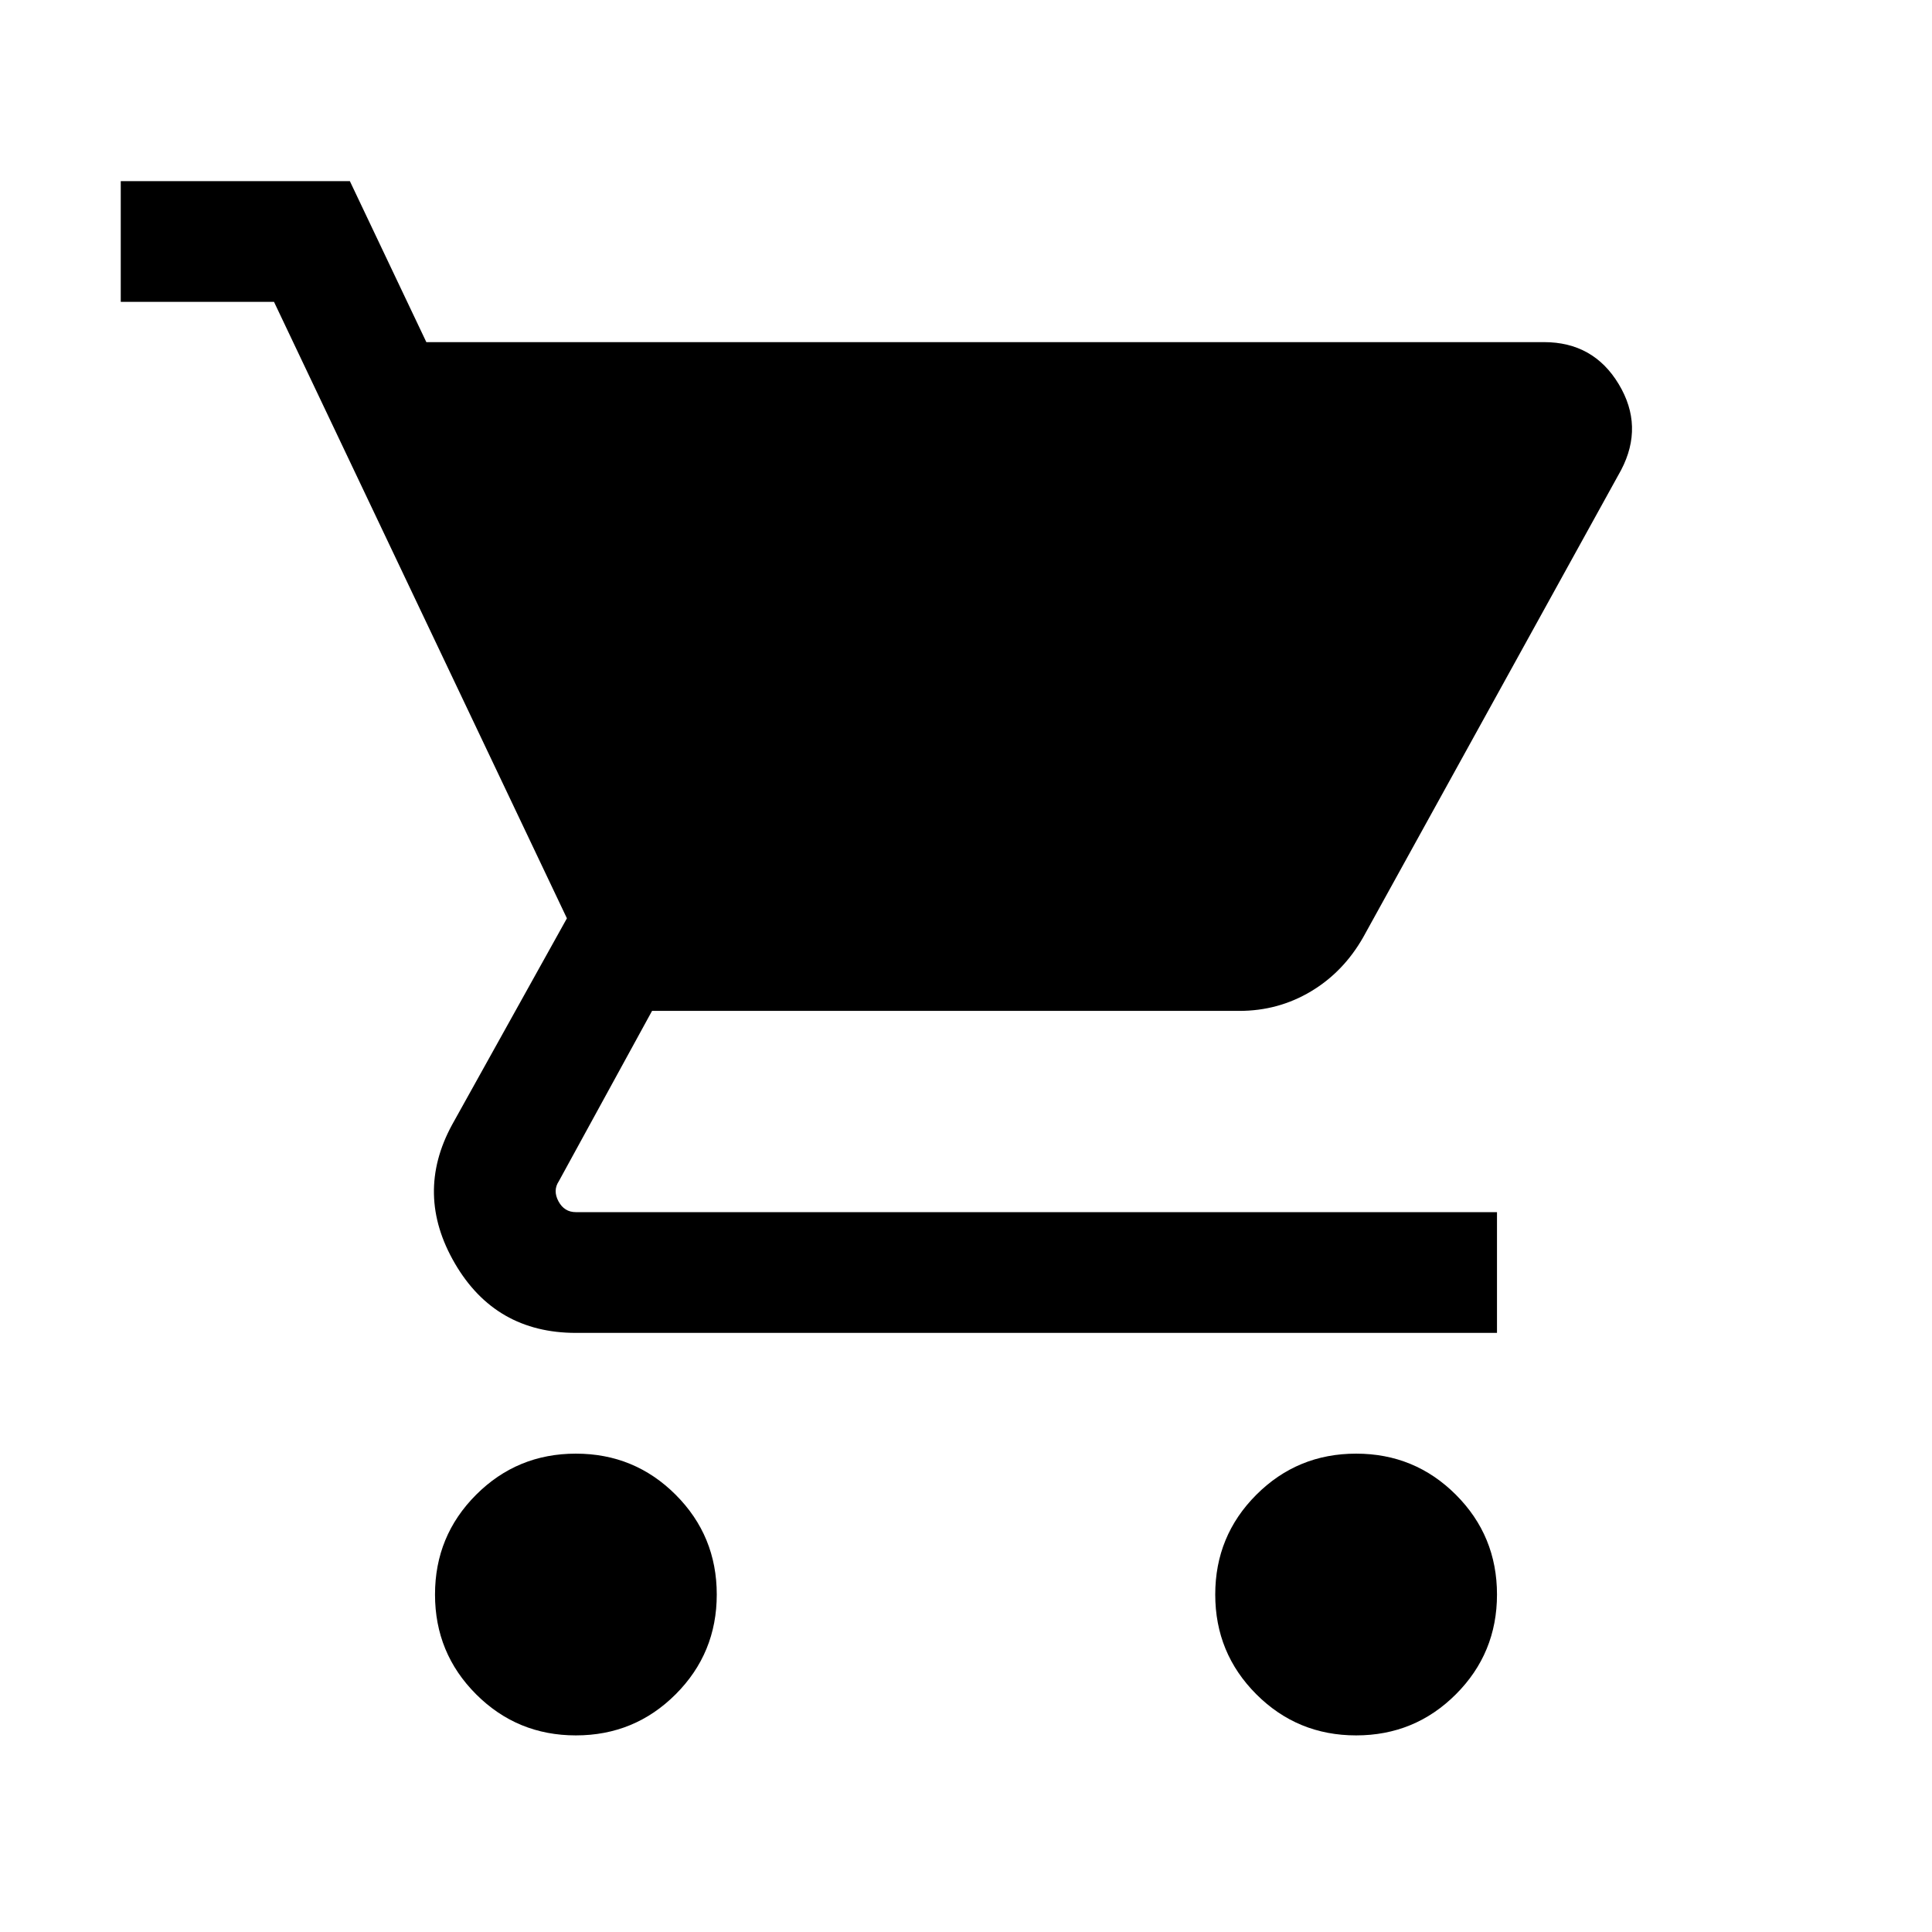
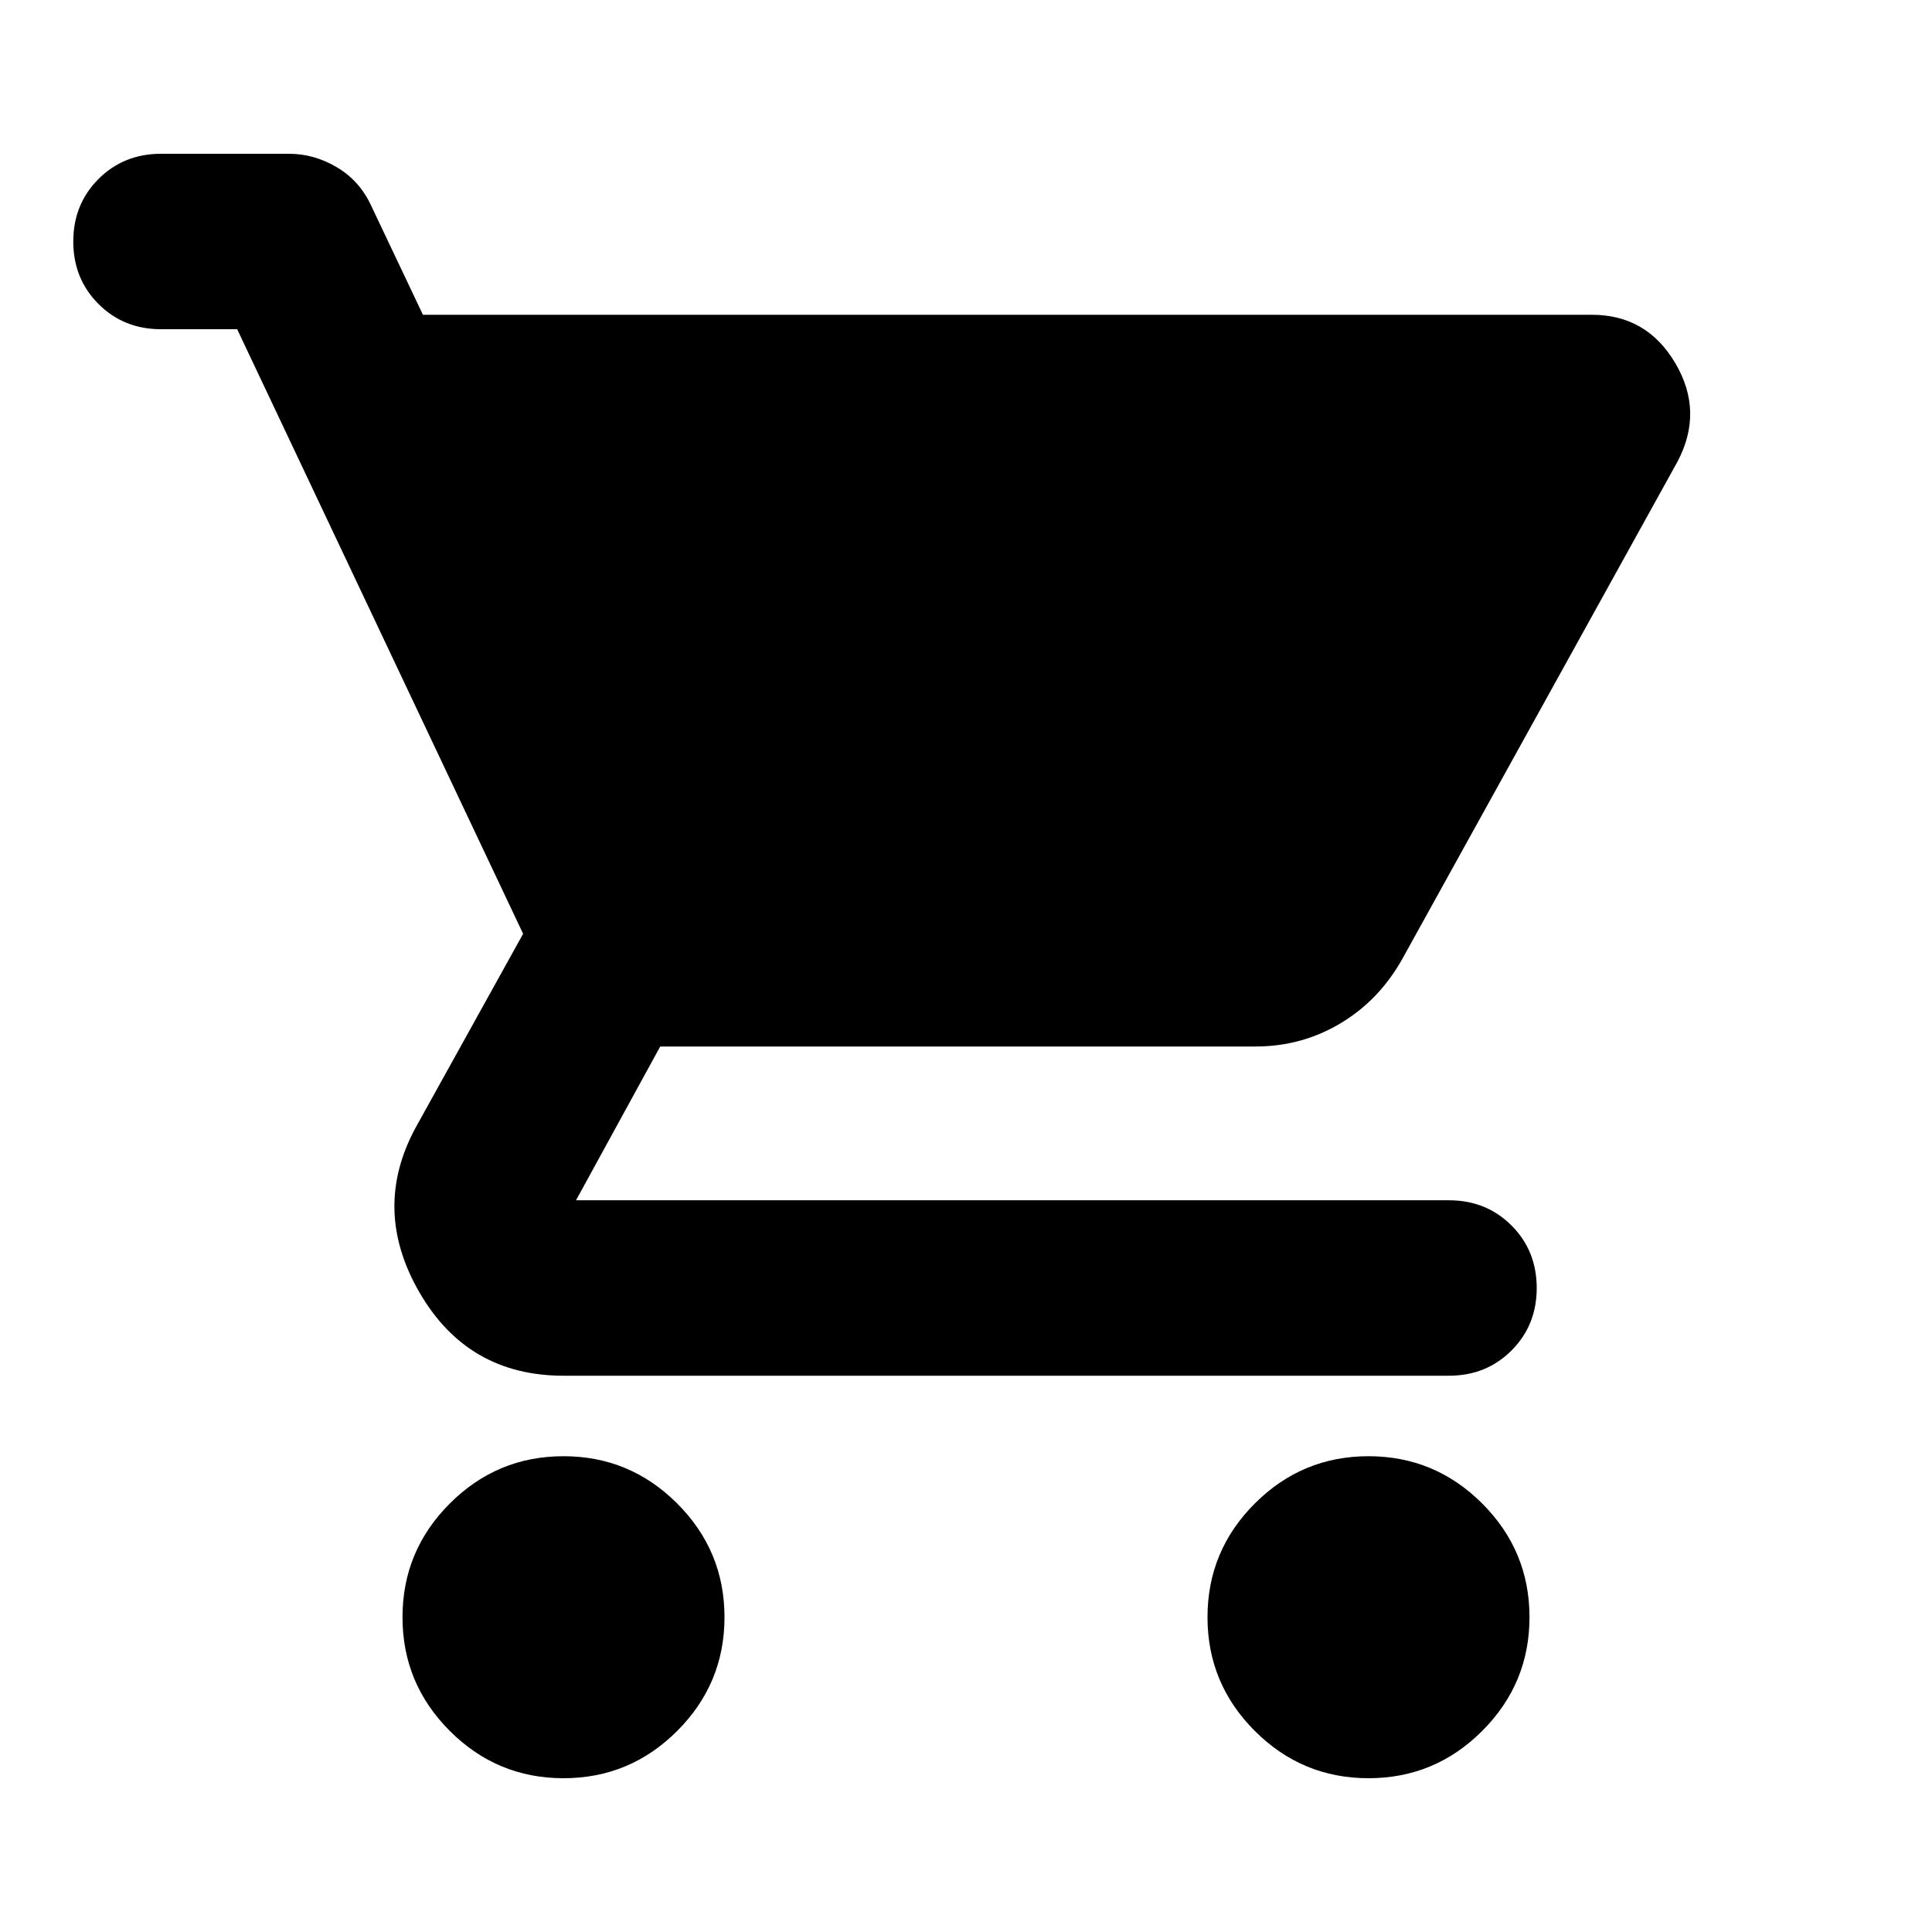
<svg xmlns="http://www.w3.org/2000/svg" height="24" viewBox="0 -960 960 960" width="24">
-   <path d="M286.154-97.694q-29.153 0-49.576-20.422-20.423-20.423-20.423-49.577 0-29.153 20.423-49.576 20.423-20.423 49.576-20.423 29.154 0 49.577 20.423t20.423 49.576q0 29.154-20.423 49.577-20.423 20.422-49.577 20.422Zm387.692 0q-29.154 0-49.577-20.422-20.423-20.423-20.423-49.577 0-29.153 20.423-49.576 20.423-20.423 49.577-20.423 29.153 0 49.576 20.423 20.423 20.423 20.423 49.576 0 29.154-20.423 49.577-20.423 20.422-49.576 20.422Zm-462-692.305h555.383q24.538 0 37.115 20.884 12.577 20.885 1.192 42.654L677.384-494.309q-9.847 17.308-26.039 26.962-16.192 9.653-35.499 9.653H324l-46.308 84.616q-3.077 4.616-.192 10.001t8.654 5.385h457.691v59.998H286.154q-39.999 0-60.115-34.499-20.115-34.5-1.423-68.884l57.078-102.616-145.539-306.308H60.001v-59.998h113.845l38 80Z" />
+   <path d="M280-76.413q-33 0-56.5-23.5t-23.5-56.5q0-33 23.5-56.5t56.5-23.5q33 0 56.5 23.5t23.5 56.5q0 33-23.5 56.5t-56.5 23.5Zm400 0q-33 0-56.5-23.5t-23.5-56.5q0-33 23.5-56.5t56.5-23.5q33 0 56.5 23.5t23.5 56.5q0 33-23.5 56.5t-56.5 23.5ZM210.152-803.587h580.913q27.213 0 41.411 24.087t1.046 48.913l-136.5 246.674q-11.478 20.717-30.803 32.315Q646.894-440 623.913-440H328.065l-41.847 76.413H720q18.524 0 31.056 12.531 12.531 12.532 12.531 31.056t-12.531 31.056Q738.524-276.413 720-276.413H280q-47.63 0-71.587-41.413t-1.761-82.087L259.935-496 117.848-796.413H80q-18.525 0-31.056-12.531Q36.413-821.476 36.413-840t12.531-31.056Q61.475-883.587 80-883.587h63.565q12.674 0 24.013 6.811 11.339 6.811 17.009 19.298l25.565 53.891Z" />
</svg>
